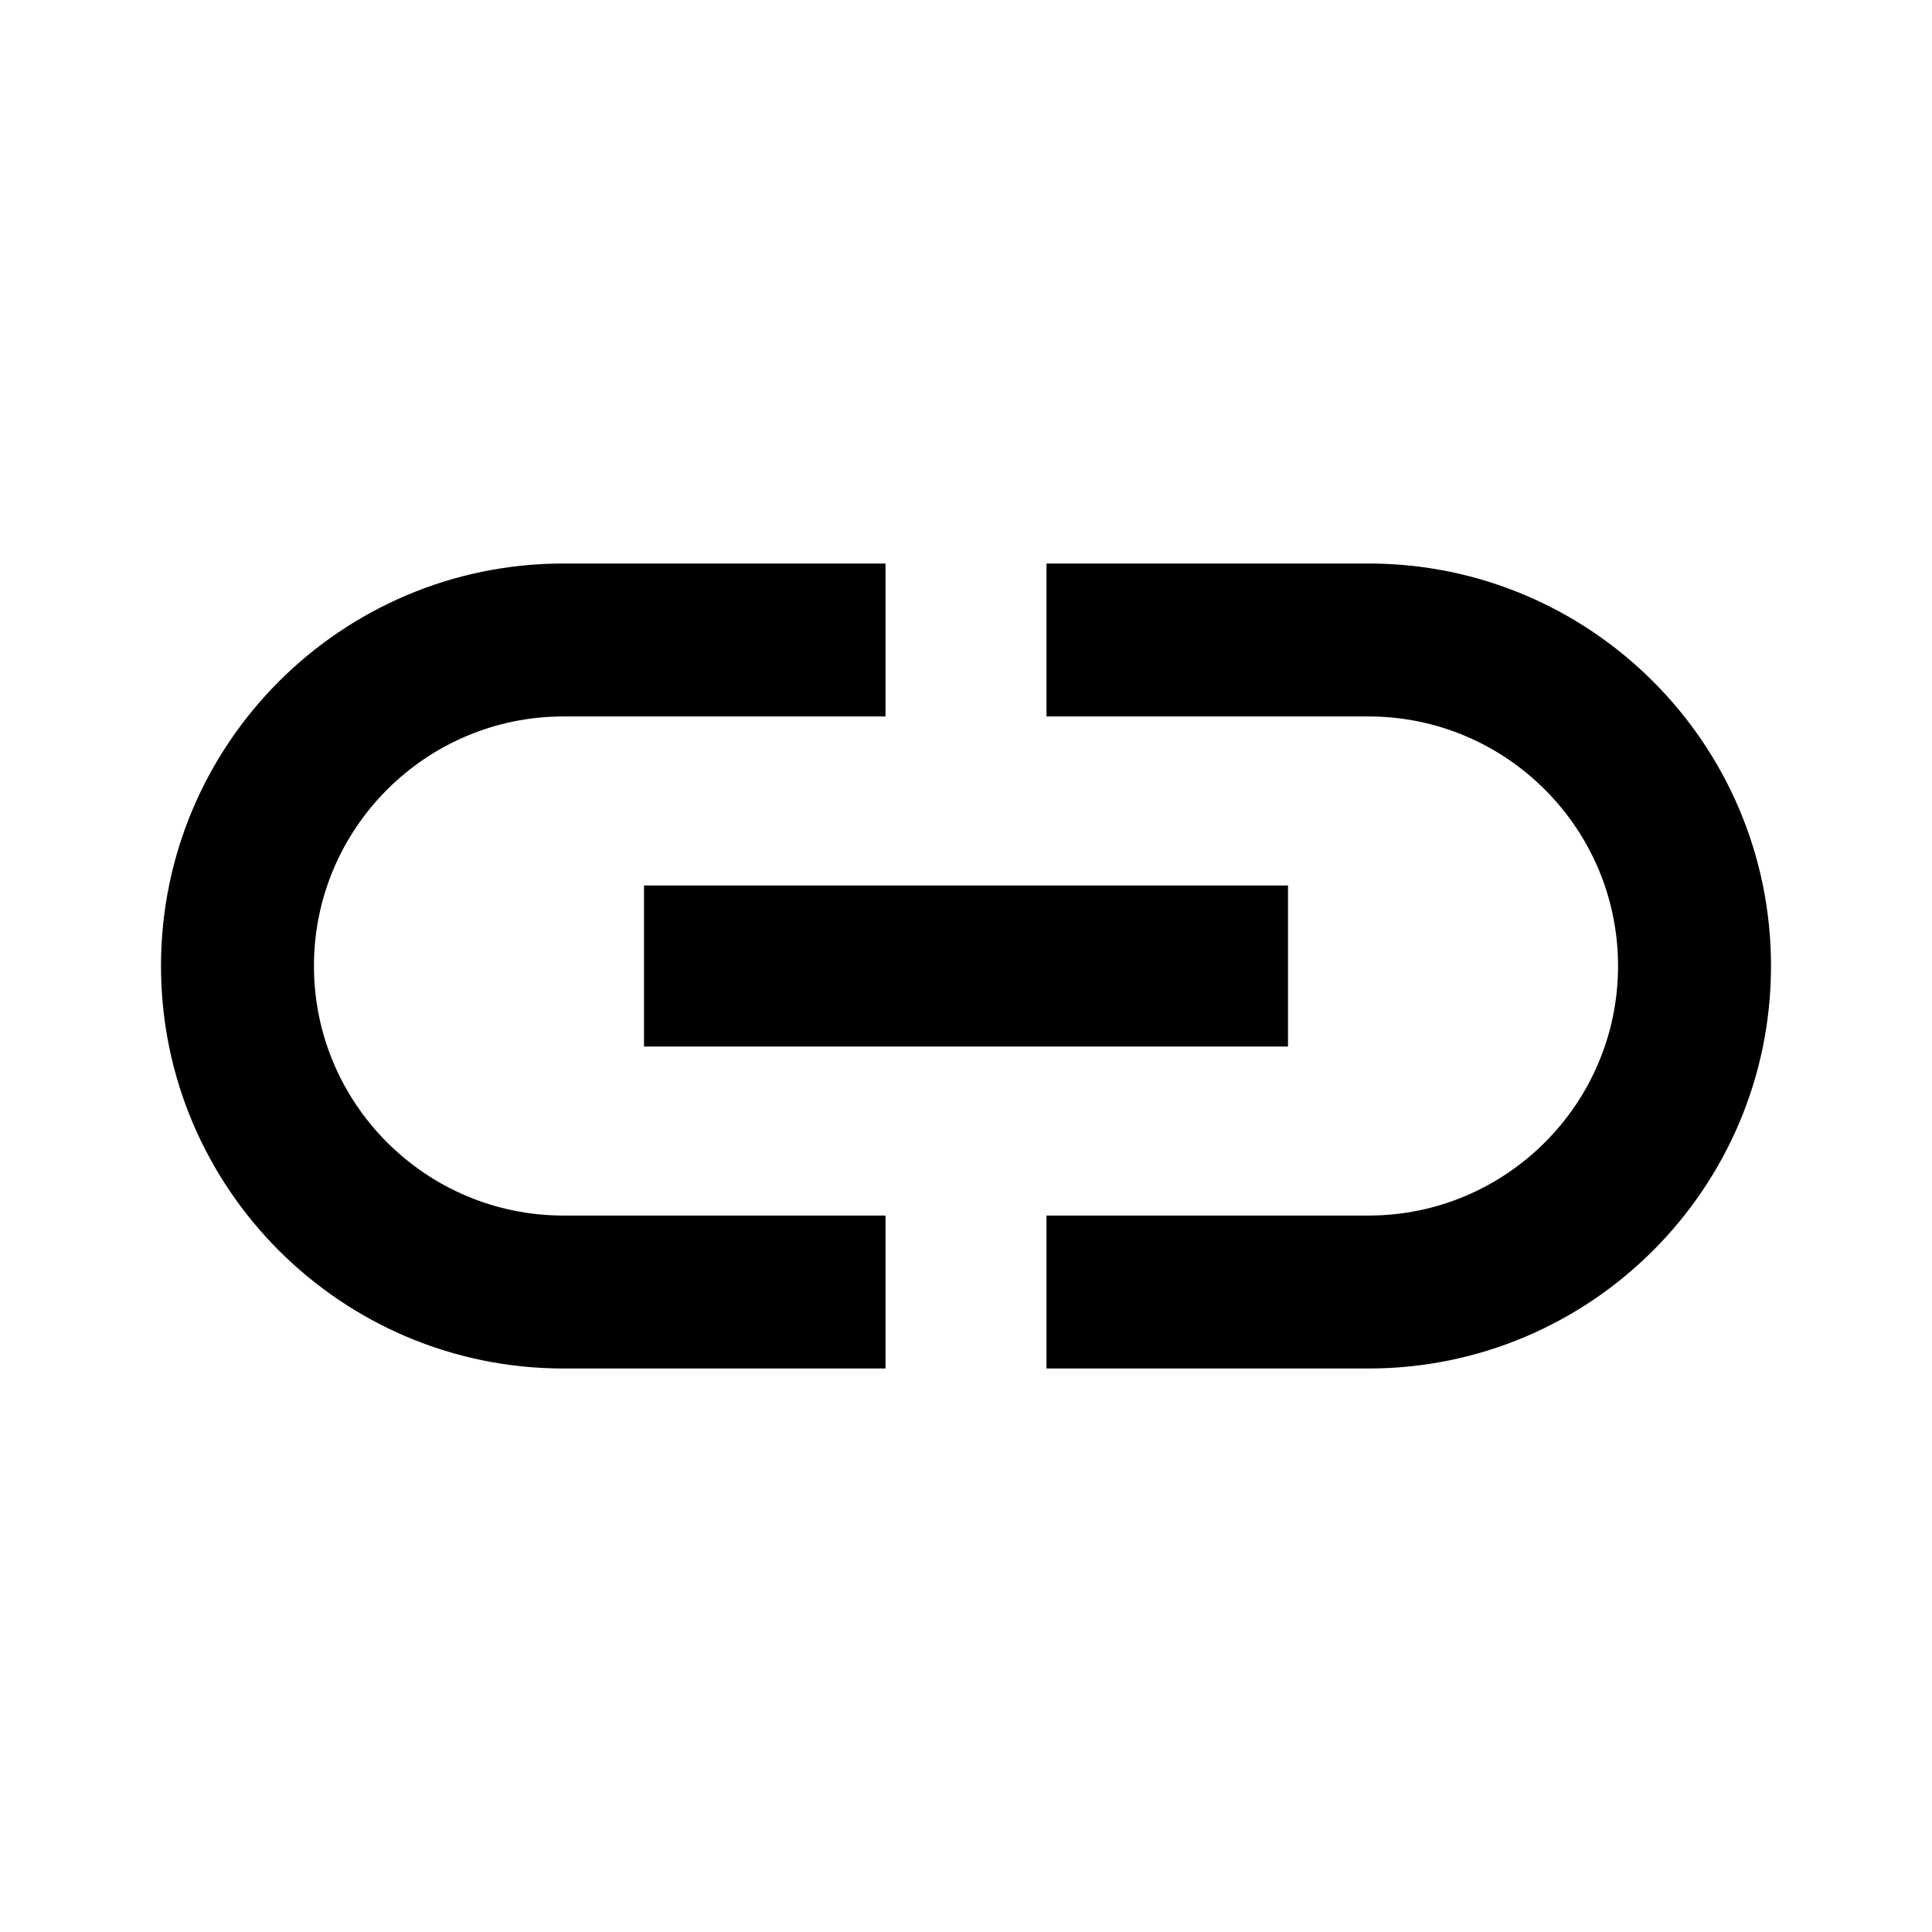
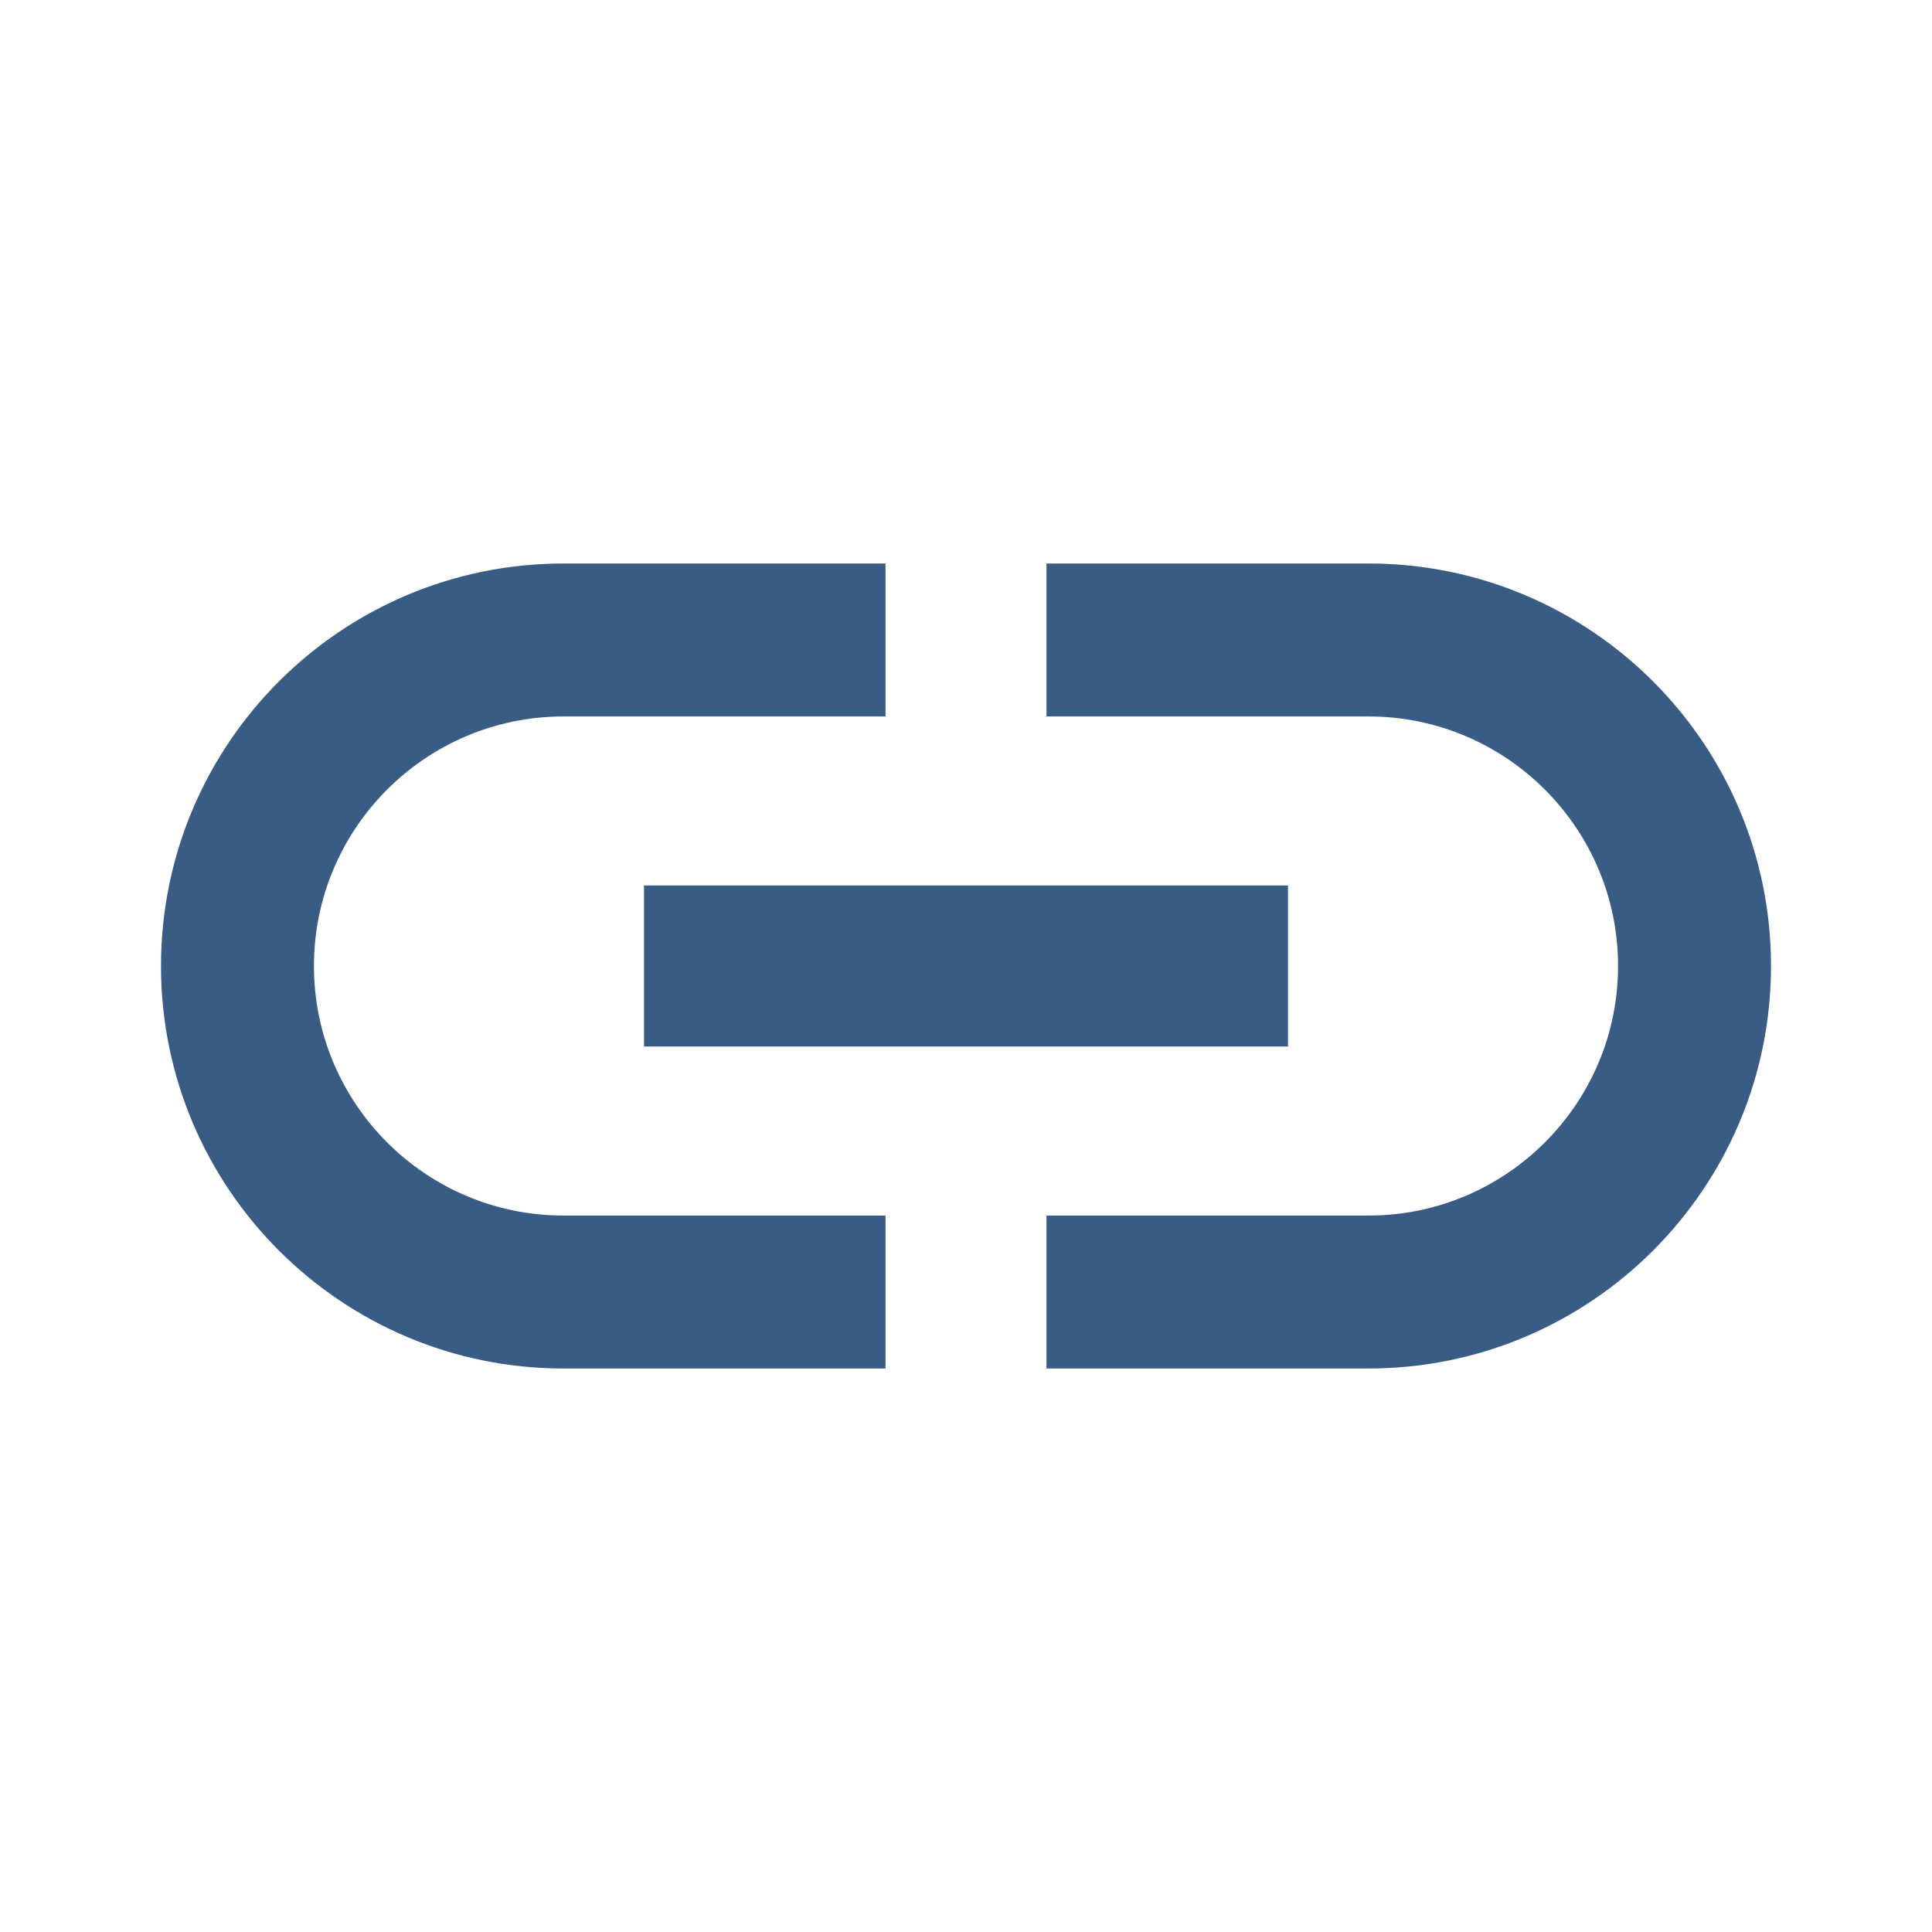
<svg xmlns="http://www.w3.org/2000/svg" height="24" viewBox="0 0 24 24" width="24">
  <path d="M0 0h24v24H0z" fill="none" />
-   <path d="M3.9 12c0-1.71 1.39-3.1 3.1-3.1h4V7H7c-2.76 0-5 2.24-5 5s2.24 5 5 5h4v-1.9H7c-1.71 0-3.1-1.39-3.1-3.1zM8 13h8v-2H8v2zm9-6h-4v1.9h4c1.71 0 3.1 1.39 3.1 3.1s-1.39 3.1-3.1 3.1h-4V17h4c2.76 0 5-2.24 5-5s-2.24-5-5-5z" />
+   <path fill="#395c84" d="M3.9 12c0-1.71 1.39-3.1 3.1-3.1h4V7H7c-2.76 0-5 2.24-5 5s2.24 5 5 5h4v-1.9H7c-1.71 0-3.1-1.39-3.1-3.1zM8 13h8v-2H8v2zm9-6h-4v1.9h4c1.71 0 3.1 1.39 3.1 3.1s-1.39 3.1-3.1 3.1h-4V17h4c2.76 0 5-2.24 5-5s-2.24-5-5-5z" />
</svg>
